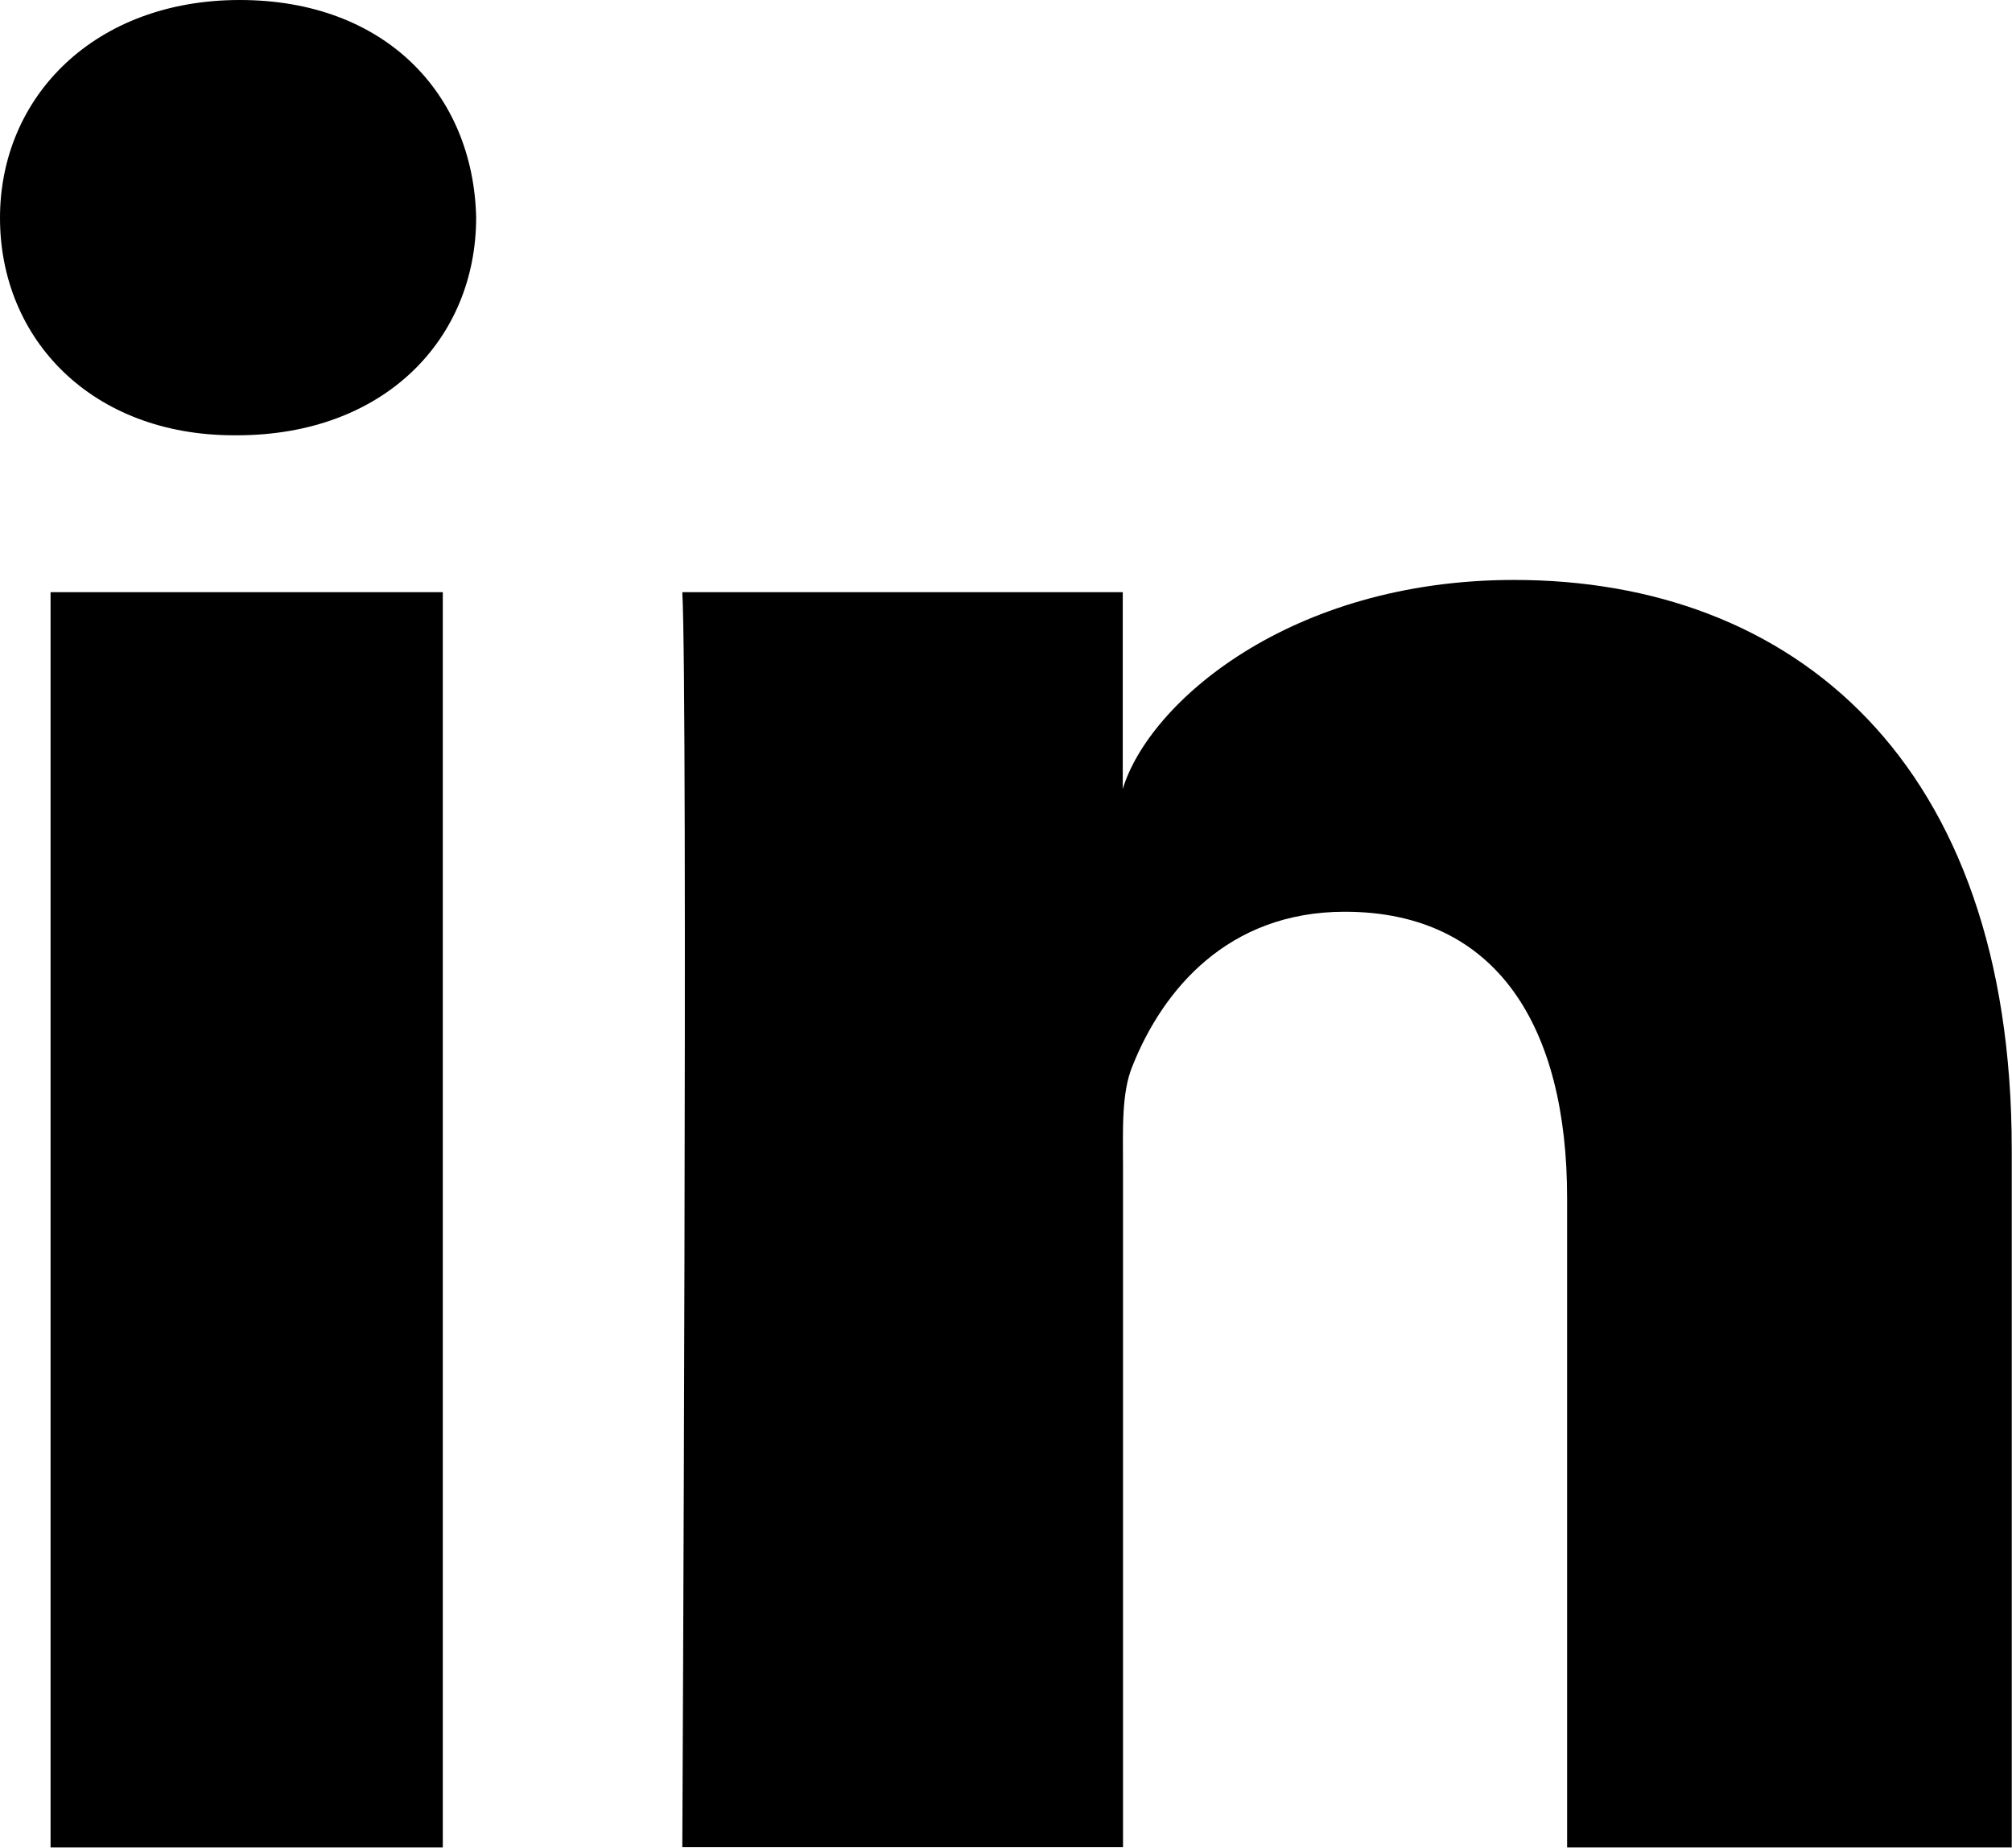
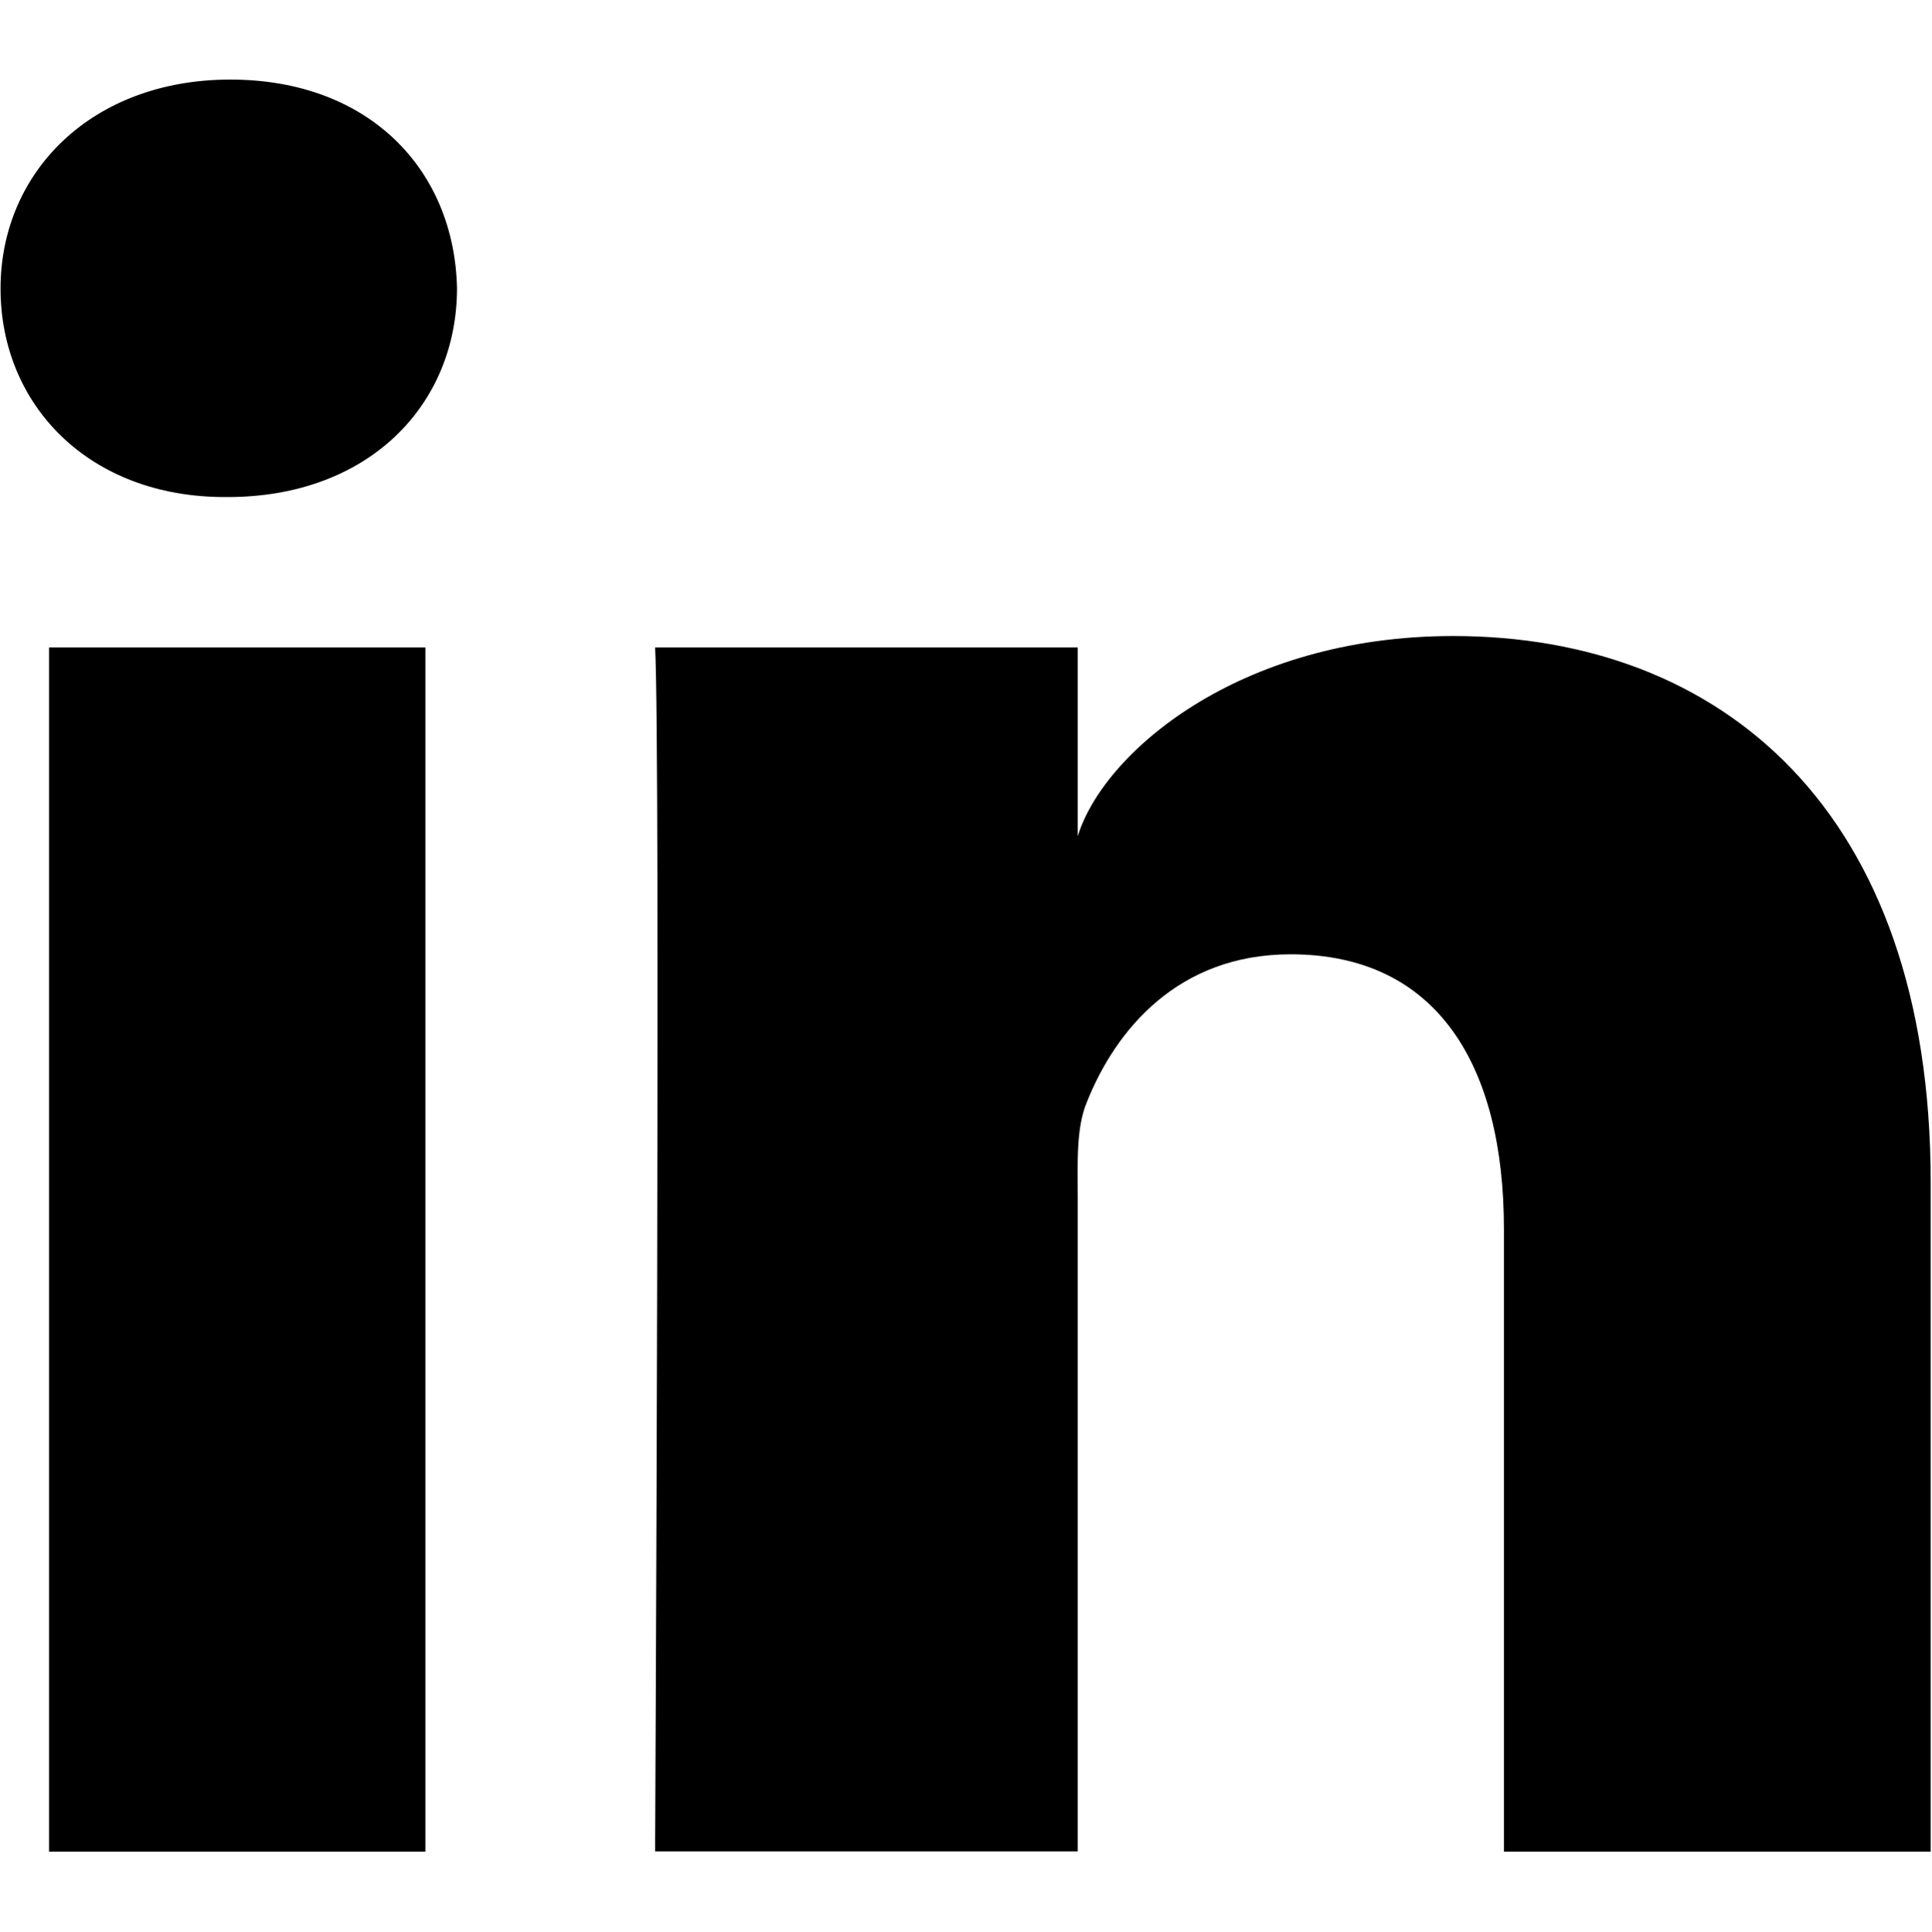
- <svg xmlns="http://www.w3.org/2000/svg" id="Layer_1" viewBox="0 0 77.2 70.88">
-   <path d="M77.2,70.88h-17.07v-24.92c0-6.52-2.66-10.98-8.53-10.98-4.49,0-6.98,3-8.14,5.9-.44,1.04-.37,2.49-.37,3.94v26.05H26.18s.22-44.14,0-48.15h16.9v7.55c1-3.3,6.4-8.02,15.02-8.02,10.68,0,19.09,6.93,19.09,21.84v26.77ZM9.09,16.7h-.11C3.53,16.7,0,13.02,0,8.36S3.64,0,9.2,0s8.96,3.59,9.07,8.34c0,4.67-3.52,8.36-9.18,8.36m7.91,54.18H1.94V22.72h15.05v48.16Z" />
+ <svg xmlns="http://www.w3.org/2000/svg" id="Layer_1" viewBox="0 0 70.87 70.87">
+   <defs>
+     <style>.cls-1{fill:none;}</style>
+   </defs>
+   <rect class="cls-1" width="70.87" height="70.87" />
+   <path d="M70.85,67.95h-15.66v-22.86c0-5.98-2.44-10.07-7.83-10.07-4.12,0-6.41,2.76-7.47,5.41-.41,.96-.34,2.28-.34,3.61v23.9h-15.51s.2-40.5,0-44.18h15.51v6.93c.92-3.03,5.87-7.35,13.78-7.35,9.8,0,17.52,6.36,17.52,20.04v24.56ZM8.35,18.24h-.1C3.26,18.24,.02,14.86,.02,10.59S3.36,2.92,8.45,2.92s8.22,3.3,8.32,7.65c0,4.28-3.23,7.67-8.42,7.67m7.25,49.71H1.8V23.76H15.61v44.19Z" />
</svg>
